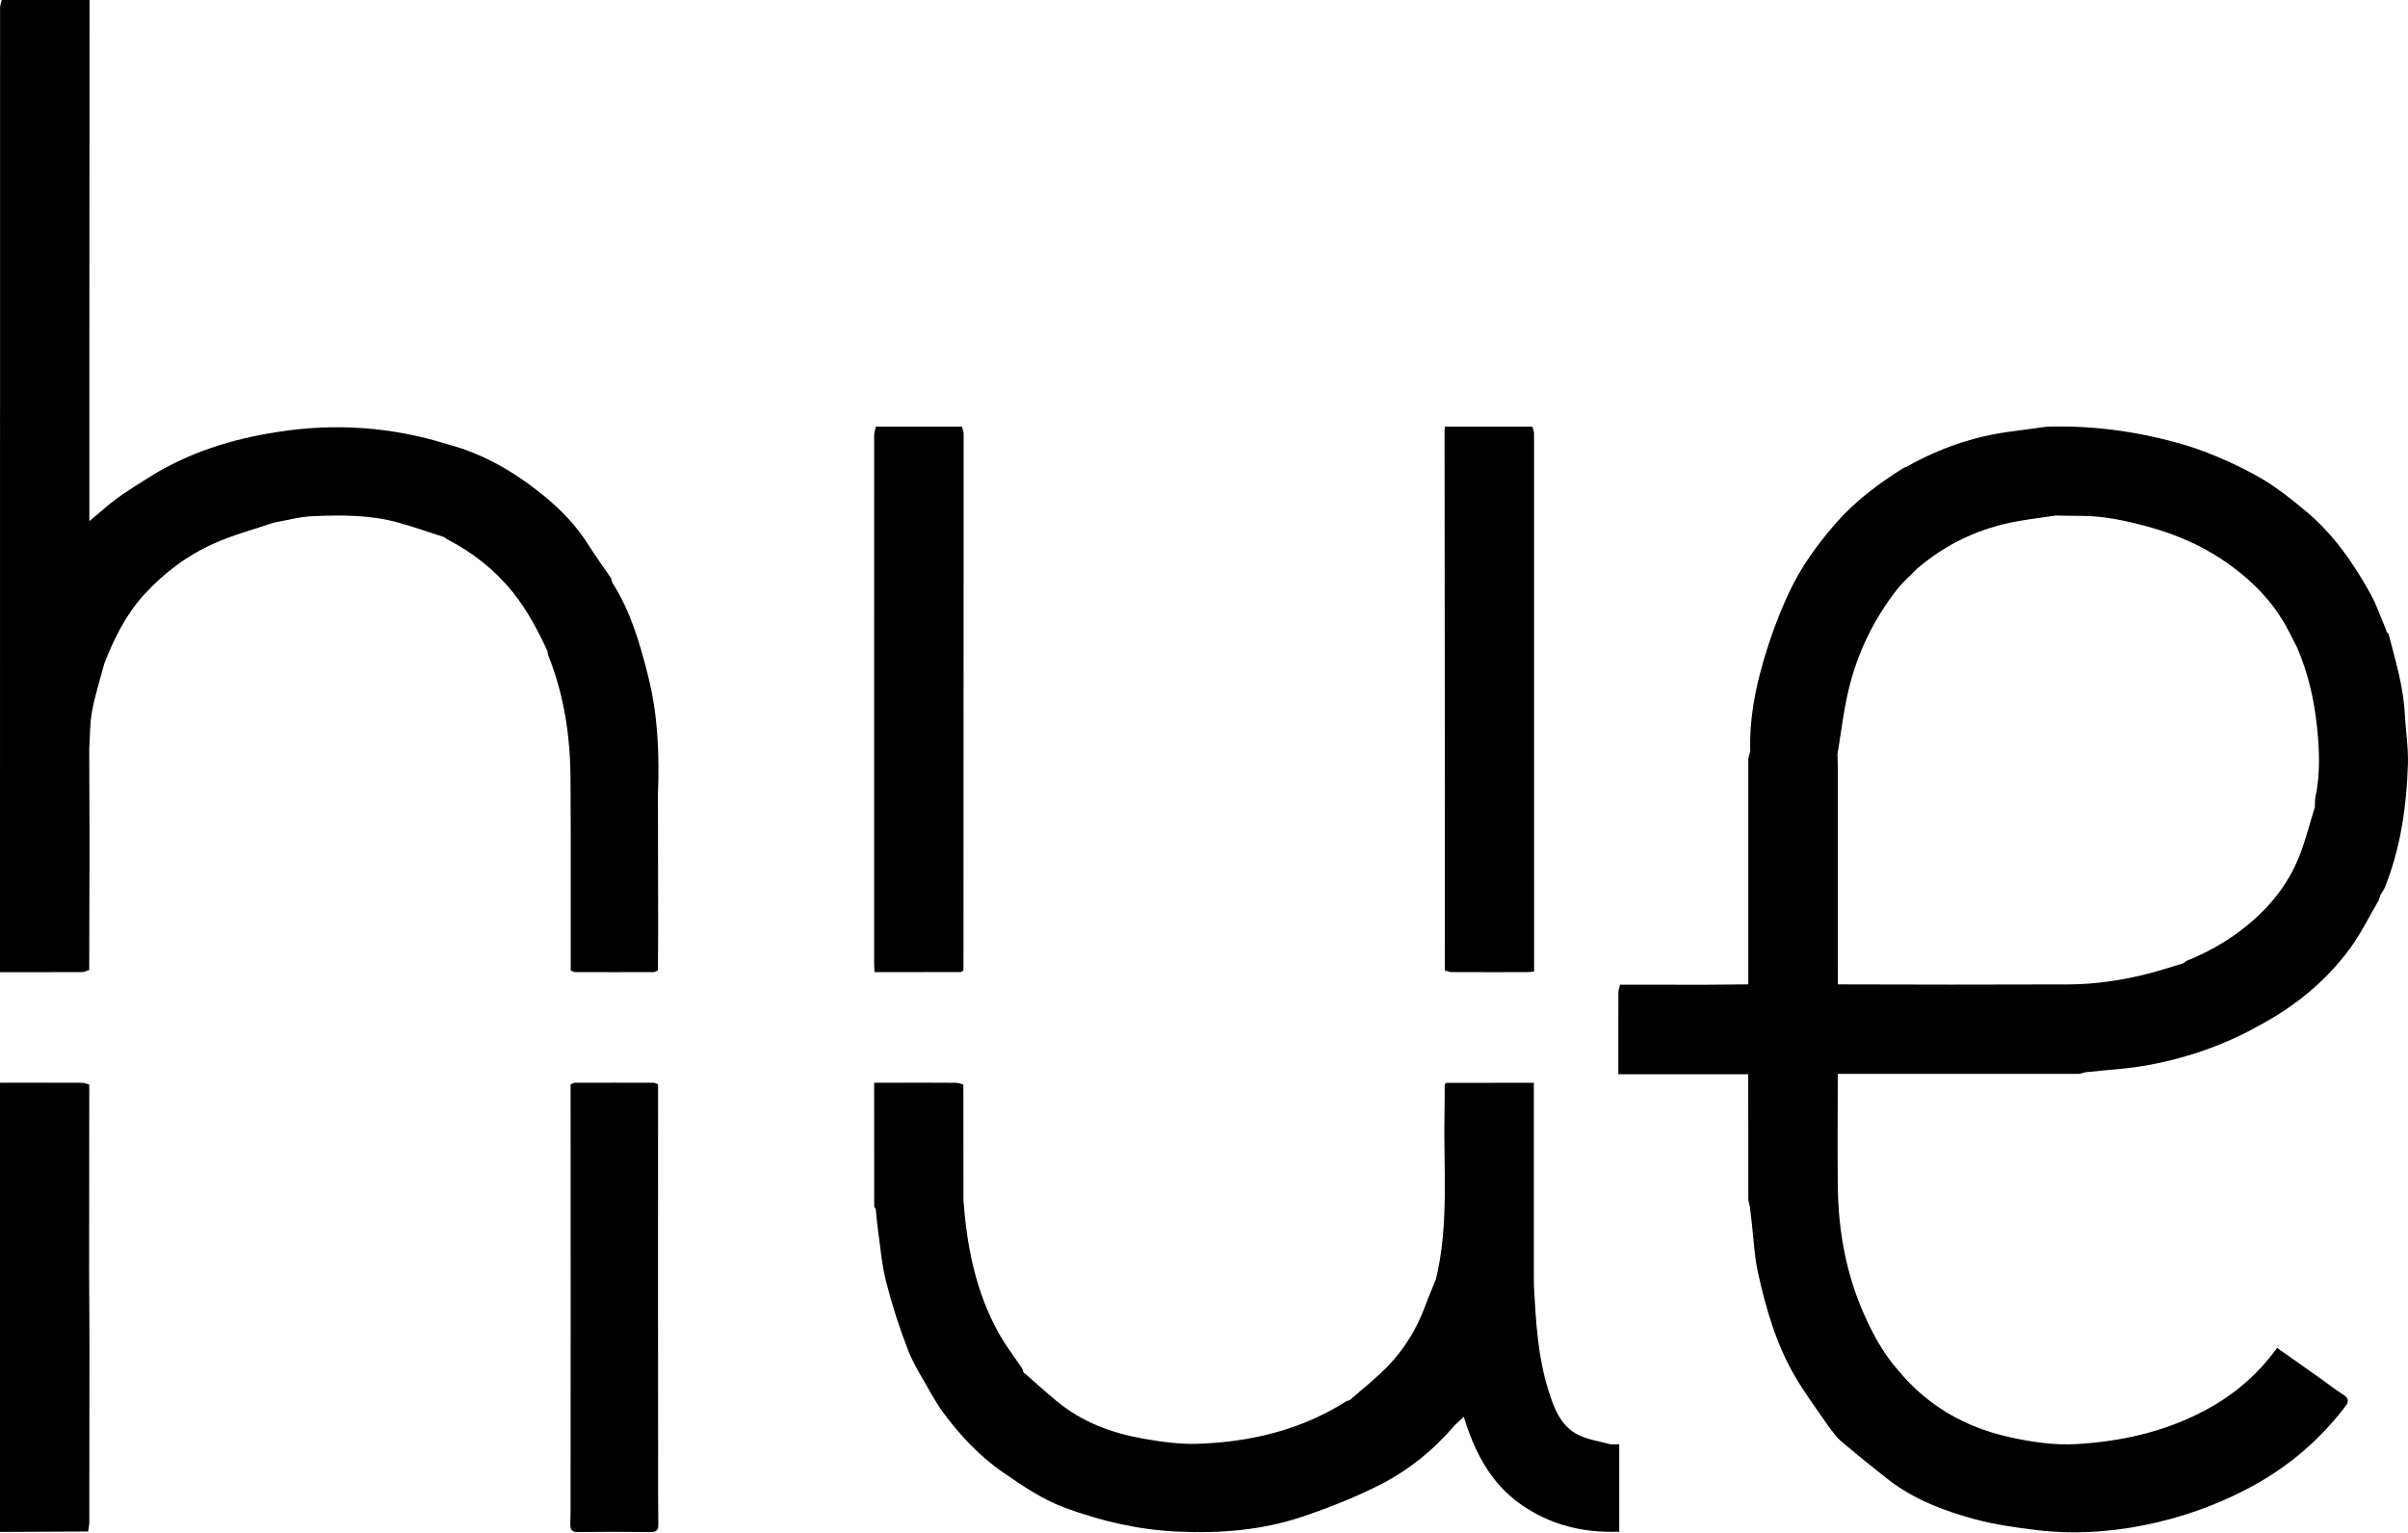
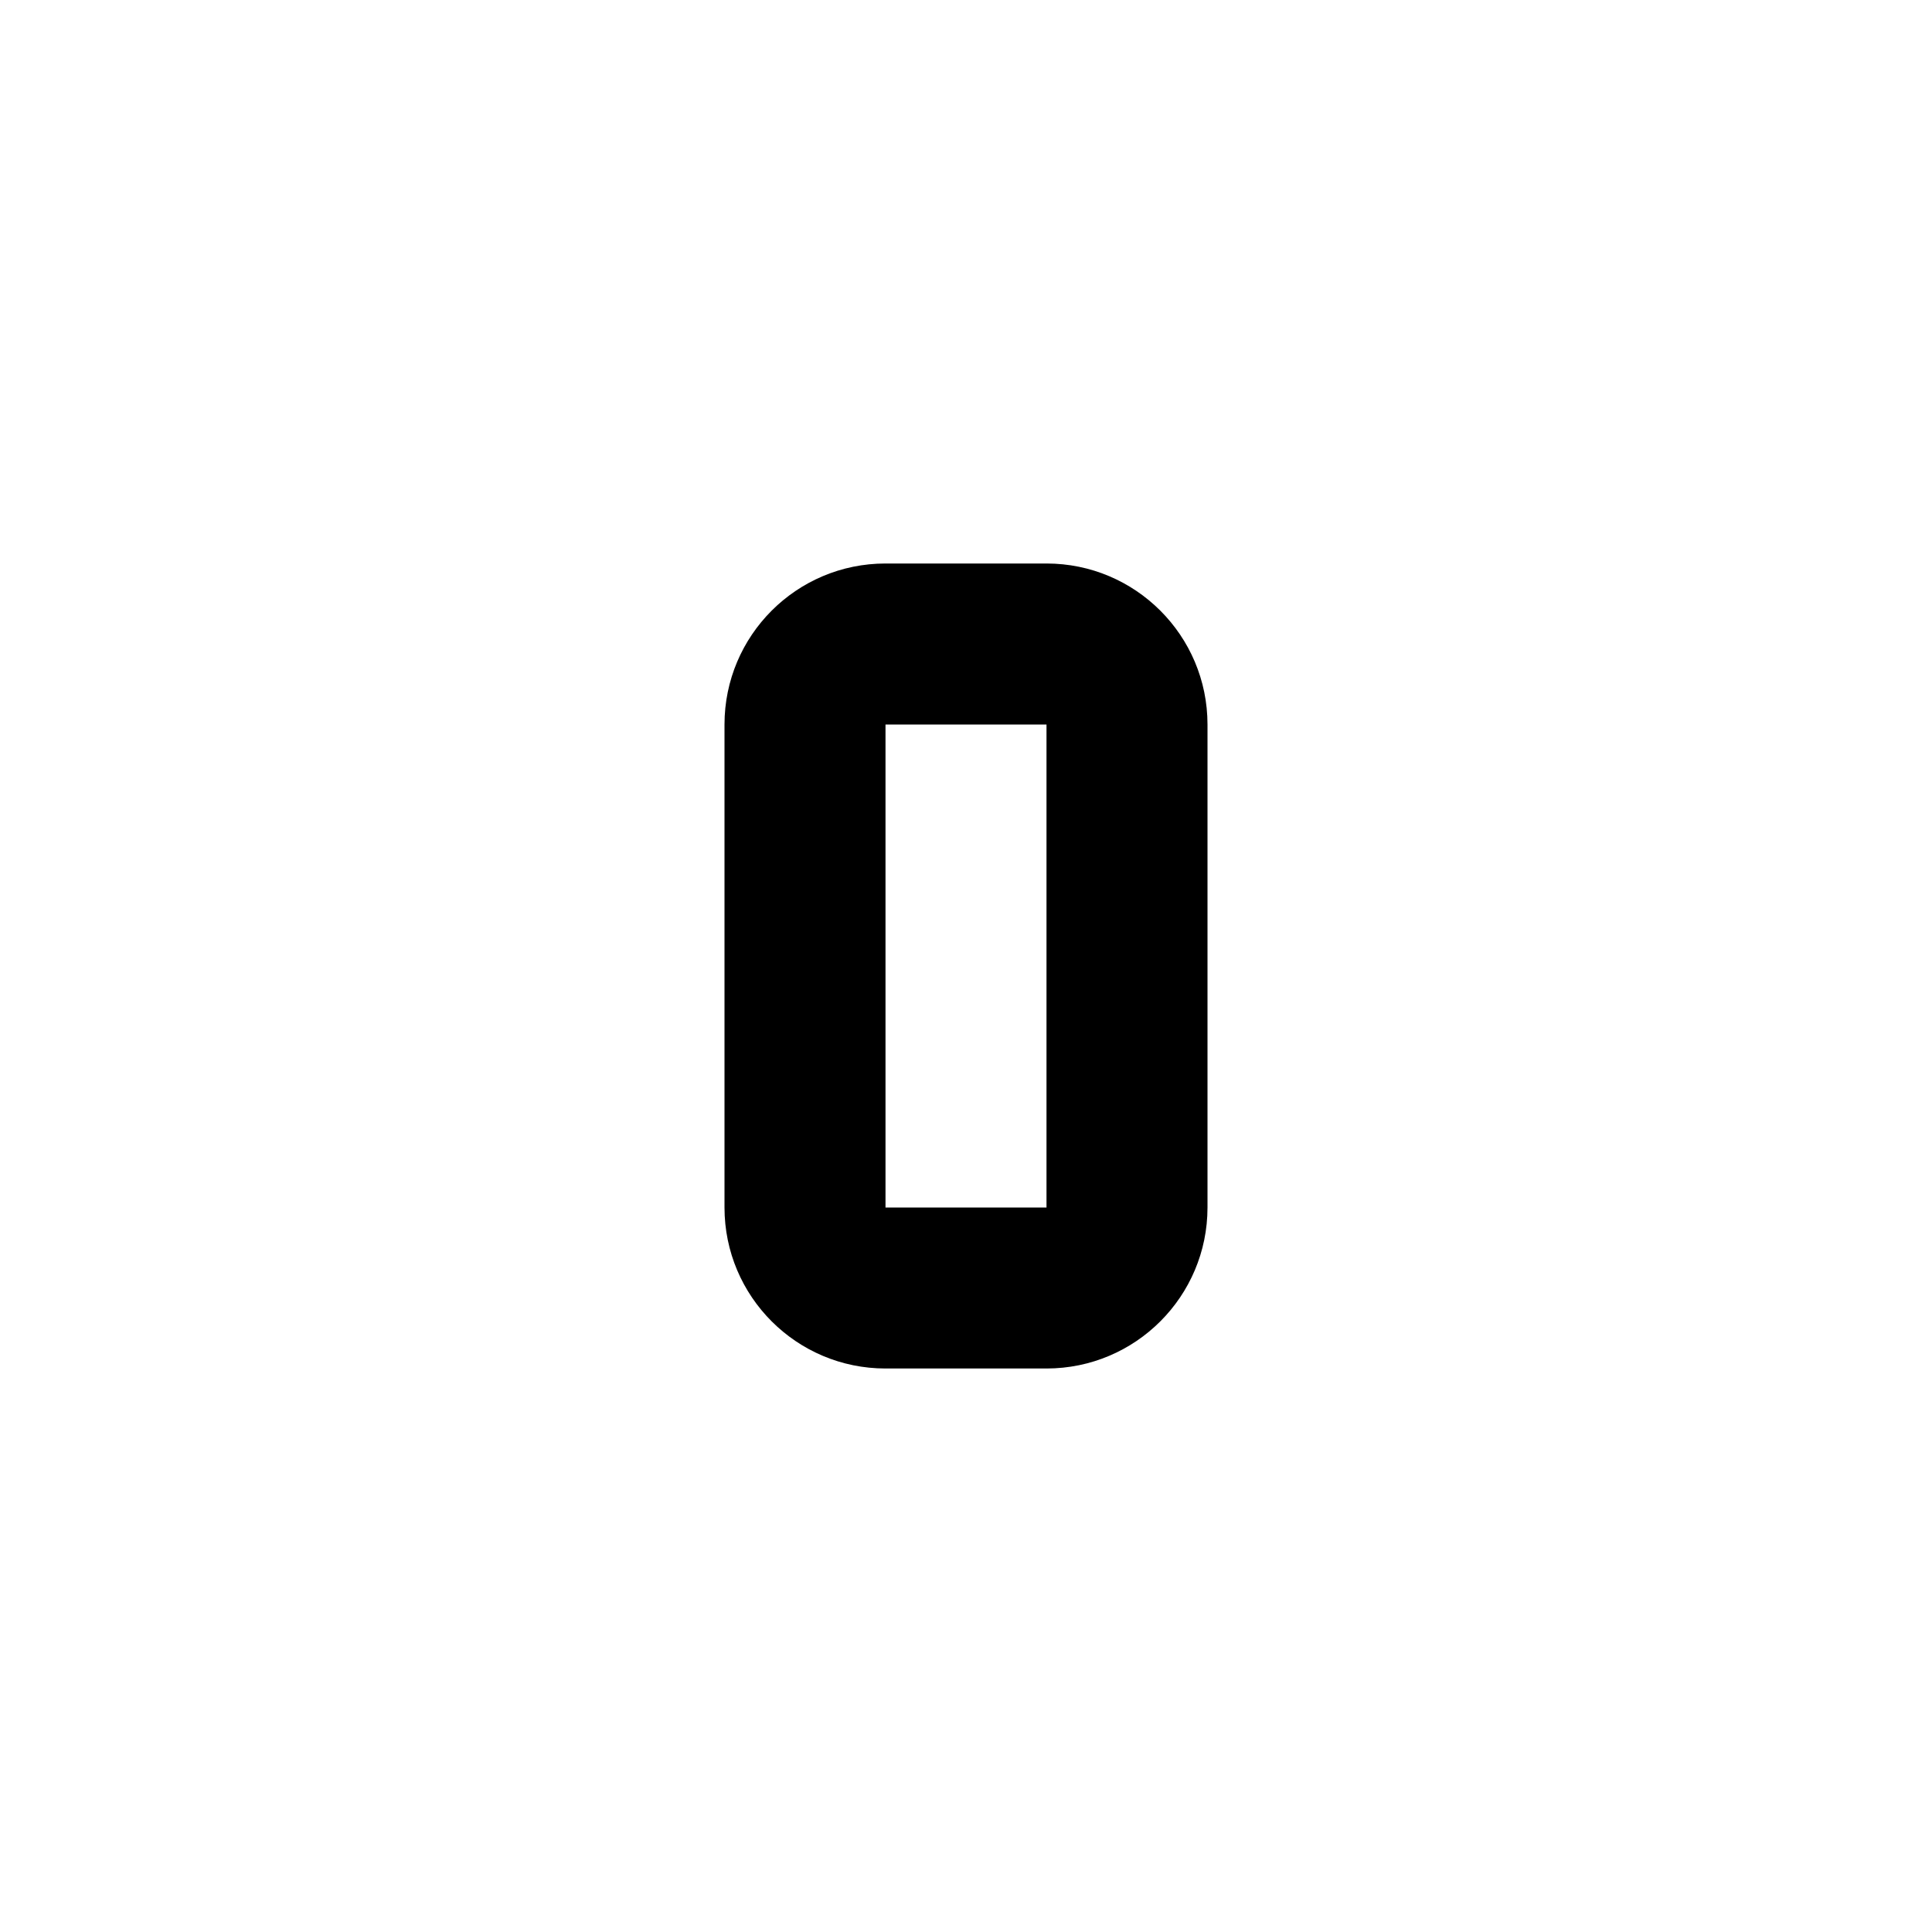
- <svg xmlns="http://www.w3.org/2000/svg" version="1.1" id="Layer_1" x="0px" y="0px" width="1371.707px" height="873.136px" viewBox="0 0 1371.707 873.136" enable-background="new 0 0 1371.707 873.136" xml:space="preserve">
-   <g>
-     <path d="M916.981,822.846c-6.434-1.745-13.407-2.657-19.062-5.856c-9.285-5.253-12.885-15.223-15.899-24.851   c-6.03-19.263-7.153-39.287-8.213-59.283c-0.02-2.36-0.039-4.719-0.059-7.079c0-36.174,0-72.348,0-108.801   c-16.867,0-33.293-0.005-49.72,0.035c-0.348,0.001-0.695,0.532-1.042,0.815c-0.037,5.158-0.009,10.318-0.122,15.474   c-0.702,31.898,2.737,64.008-4.878,95.553c-2.026,5.03-4.183,10.013-6.053,15.101c-4.829,13.136-11.97,24.912-21.712,34.859   c-6.674,6.815-14.254,12.743-21.427,19.068c2.617,0.652,5.232,1.304,7.849,1.936c1.745,0.421,3.491,0.833,5.24,1.229   c-1.749-0.396-3.495-0.808-5.24-1.229c-2.617-0.632-5.232-1.284-7.849-1.936c-0.628,0.184-1.339,0.235-1.869,0.571   c-25.902,16.414-54.654,23.25-84.847,24.229c-10.235,0.332-20.659-1.167-30.803-2.937c-17.996-3.141-34.865-9.439-49.181-21.26   c-6.504-5.371-12.746-11.059-19.108-16.604c-0.273-0.758-0.407-1.608-0.839-2.26c-4.344-6.552-9.199-12.812-13.033-19.646   c-13.258-23.631-18.337-49.533-20.291-76.223c-0.226-1.655-0.581-3.308-0.757-4.963c0.176,1.655,0.532,3.309,0.758,4.964   c-0.012-21.916-0.024-43.833-0.035-65.752c-1.44-0.357-2.877-1.016-4.319-1.027c-10.821-0.088-21.642-0.049-32.464-0.05   c-4.596,0-9.193,0-14.053,0c0,23.906-0.006,47.188,0.038,70.471c0.001,0.512,0.576,1.023,0.884,1.534   c0.343,3.438,0.564,6.893,1.054,10.31c1.487,10.374,2.271,20.937,4.831,31.047c3.344,13.209,7.568,26.27,12.485,38.98   c3.226,8.34,8.347,15.946,12.619,23.879c2.274,3.665,4.318,7.497,6.863,10.961c9.763,13.286,20.771,25.266,34.499,34.748   c11.291,7.799,22.575,15.555,35.492,20.297c20.427,7.499,41.403,12.451,63.309,13.522c24.497,1.197,48.624-0.635,71.871-8.473   c14.855-5.008,29.584-10.82,43.576-17.852c16.682-8.383,31.194-20.105,43.39-34.445c1.534-1.424,3.068-2.848,4.965-4.609   c6.076,19.669,14.967,37.433,32.137,49.626c16.947,12.034,35.951,16.647,56.432,15.844c0-17.11,0-33.324,0-49.857   C920.272,822.908,918.522,823.264,916.981,822.846z M527.337,656.973c6.849-2.288,13.666-4.677,20.506-6.993   c0.025,9.051-0.006,18.103,0.116,27.152c-0.122-9.049-0.092-18.101-0.117-27.151C541.003,652.295,534.186,654.685,527.337,656.973z   " />
-     <path d="M1369.885,406.828c-0.781-15.565-5.309-30.343-9.147-45.271c-4.768,0.606-9.553,1.107-14.308,1.78   c4.755-0.672,9.54-1.174,14.308-1.78c-0.37-0.467-0.74-0.931-1.111-1.396c-0.271-0.777-0.541-1.554-0.812-2.331   c-2.832-6.585-5.126-13.47-8.599-19.697c-9.664-17.335-20.74-33.421-36.28-46.502c-9.288-7.819-18.698-15.268-29.241-20.975   c-14.117-7.641-28.89-14.092-44.441-18.366c-24.32-6.684-49.095-9.987-74.36-9.141l0,0c-6.948,0.935-13.892,1.893-20.844,2.8   c-21.02,2.744-40.626,9.64-59.039,20.058c-0.587,0.223-1.233,0.353-1.754,0.681c-14.256,8.984-27.611,18.877-38.809,31.803   c-10.346,11.942-19.526,24.614-26.162,38.771c-5.958,12.712-10.868,26.057-14.785,39.546c-4.813,16.574-8.042,33.597-7.479,51.063   c-0.07,0.333-0.14,0.667-0.209,1.001c-0.317,1.357-0.91,2.713-0.911,4.07c-0.031,42.652-0.005,85.305,0.013,127.957   c-8.354,0.073-16.707,0.146-25.061,0.218c-15.998-0.015-31.996-0.03-47.995-0.045c-0.327,1.479-0.93,2.957-0.939,4.438   c-0.075,12.471-0.041,24.943-0.04,37.415c0,2.925,0,5.85,0,9.201c25.021,0,49.375,0,73.995,0c0,23.877-0.02,47.302,0.042,70.728   c0.004,1.655,0.611,3.309,0.937,4.963c0.382,3.343,0.764,6.686,1.146,10.028c1.061,8.962,1.403,18.083,3.328,26.856   c4.593,20.931,10.537,41.543,21.528,60.158c5.757,9.749,12.624,18.843,18.99,28.23c2.224,2.671,4.122,5.724,6.731,7.94   c8.576,7.282,17.339,14.35,26.161,21.335c14.885,11.785,32.321,18.43,50.308,23.312c11.404,3.095,23.279,4.709,35.045,6.155   c20.186,2.481,40.29,1.312,60.283-2.588c22.361-4.362,43.533-11.918,63.466-22.882c20.619-11.34,38.072-26.416,52.294-45.195   c1.986-2.623,1.803-4.545-1.26-6.459c-4.326-2.702-8.327-5.92-12.497-8.875c-8.406-5.955-16.833-11.88-25.245-17.813   c-11.536,16.069-26.05,27.938-43.059,36.662c-22.265,11.42-46.237,16.685-71.063,18.151c-12.931,0.764-25.685-1.166-38.301-3.956   c-25.373-5.611-46.738-17.901-63.401-38.032c-0.918,0.314-2.114,0.363-2.711,0.985c0.597-0.623,1.793-0.671,2.708-0.987   c-8.575-9.748-14.631-20.924-19.815-32.8c-10.009-22.932-14.278-46.903-14.585-71.736c-0.105-8.475-0.085-16.952-0.122-25.428   c0.035-12.995,0.071-25.99,0.107-38.986c45.667,0.01,91.335,0.028,137.002-0.01c1.326-0.001,2.652-0.591,3.978-0.906   c12.257-1.356,24.659-1.948,36.74-4.236c22.22-4.209,43.438-11.644,63.192-22.89c-1.169-1.296-2.206-2.798-3.375-4.095   c1.168,1.296,2.206,2.799,3.375,4.095c19.98-10.779,37.219-24.947,50.696-43.182c6.334-8.571,11.032-18.351,16.472-27.583   c0.244-0.689,0.488-1.379,0.733-2.068c0.125-0.307,0.201-0.627,0.228-0.958c0.895-1.512,2.012-2.936,2.652-4.549   c8.927-22.5,12.335-46.103,13.083-70.081C1371.967,425.925,1370.364,416.373,1369.885,406.828z M972.845,610.761   C972.845,610.761,972.845,610.761,972.845,610.761c3.882,0,7.764,0,11.736,0C980.609,610.761,976.727,610.761,972.845,610.761z    M1318.664,459.793c-2.812,9.074-5.153,18.328-8.536,27.184c-6.735,17.633-18.475,31.568-33.395,42.972   c-9.518,7.276-19.879,12.994-30.965,17.466c-0.727,0.293-1.307,0.953-1.955,1.442c0,0,0,0,0,0   c-7.204,2.124-14.34,4.521-21.625,6.316c-14.583,3.594-29.394,5.722-44.456,5.75c-22.285,0.041-44.57,0.073-66.855,0.109   c0.557,2.492,0.842,5.113,1.396,7.606c-0.554-2.493-0.839-5.114-1.396-7.606c-21.311-0.042-42.622-0.084-63.933-0.126   c-0.444,0.474-0.901,0.938-1.36,1.401c0.459-0.463,0.915-0.928,1.36-1.401c-0.015-41.507-0.027-83.015-0.054-124.522   c-0.001-2.154-0.124-4.308-0.191-6.462c0,0,0,0,0,0c2.042-12.222,3.412-24.605,6.275-36.632c5.02-21.086,14.292-40.37,27.71-57.477   c3.358-4.281,7.573-7.889,11.395-11.806c16.579-14.222,35.667-23.171,57.143-26.98c7.217-1.28,14.5-2.191,21.753-3.271   c-2.703-0.521-4.11-1.724-4.76-3.604c0.651,1.88,2.058,3.083,4.761,3.604c4.823,0.067,9.645,0.197,14.468,0.188   c12.832-0.025,25.222,2.694,37.517,5.98c17.609,4.707,33.993,12.099,48.67,22.974c12.238,9.068,22.697,19.85,30.227,33.226   c2.354,4.182,4.453,8.509,6.665,12.769c-0.001,0-0.001,0-0.002,0c6.003,13.959,9.507,28.632,11.169,43.631   c1.541,13.899,2.213,27.916-0.717,41.814C1318.6,456.099,1318.754,457.971,1318.664,459.793c-0.381,2.555,0.543,4.208,2.071,5.607   C1319.208,464.001,1318.283,462.348,1318.664,459.793z" />
-     <path d="M348.781,331.936c-0.269-0.904-0.336-1.944-0.838-2.692c-4.199-6.246-8.701-12.299-12.684-18.678   c-6.879-11.016-15.811-20.248-25.731-28.304c-16.231-13.18-34.082-23.718-54.571-29.104c-31.801-9.97-64.159-12.207-97.054-6.997   c-25.897,3.995-50.48,11.711-72.848,25.708c-6.036,3.921-12.258,7.591-18.058,11.837c-5.473,4.007-10.503,8.618-16.089,13.264   c0-37.447-0.01-74.259,0.002-111.071C50.931,123.933,50.965,61.966,50.994,0C34.329,0,17.665,0,1,0C0.667,1.5,0.042,3,0.041,4.5   C-0.002,187.643,0,370.787,0,553.931c15.565,0.005,31.131,0.042,46.696-0.036c1.376-0.007,2.748-0.76,4.123-1.167   c0.059-22.963,0.158-45.926,0.164-68.889c0.005-18.966-0.102-37.933-0.159-56.899c0.485-7.249,0.307-14.62,1.622-21.716   c1.696-9.154,4.586-18.086,6.963-27.116c5.573-14.288,12.245-27.823,22.77-39.38c11.349-12.463,24.578-22.292,39.767-29.086   c10.919-4.884,22.645-7.962,34.012-11.846c0.002-3.824-0.001-7.647-0.003-11.471c-0.005-7.647-0.008-15.294,0.025-22.941   c-0.033,7.647-0.03,15.294-0.025,22.941c0.002,3.824,0.005,7.647,0.004,11.471c7.335-1.278,14.635-3.353,22.012-3.672   c16.12-0.696,32.34-0.824,48.108,3.429c9.059,2.443,17.918,5.63,26.866,8.481c0.649,0.443,1.26,0.957,1.952,1.318   c14.317,7.461,26.773,17.156,36.98,29.788c8.353,10.338,14.484,21.9,19.981,33.879c0.146,0.81,0.16,1.674,0.46,2.424   c9.187,22.973,12.679,46.945,12.669,71.547c-0.004,10.971,0.091,21.941,0.141,32.912c-0.005,25.02-0.009,50.039-0.014,75.059   c0.811,0.327,1.62,0.935,2.432,0.938c14.94,0.056,29.879,0.055,44.819-0.003c0.809-0.003,1.616-0.612,2.424-0.938   c0.047-7.135,0.142-14.269,0.135-21.403c-0.027-26.216-0.087-52.431-0.135-78.647c0.903-22.61,0.046-45.08-5.457-67.168   C364.654,366.977,359.324,348.46,348.781,331.936z M1.123,323.969c-0.049-0.829-0.143-1.659-0.143-2.488   C0.98,322.31,1.073,323.139,1.123,323.969C1.123,323.969,1.123,323.969,1.123,323.969c0.009,17.671,0.018,35.342,0.027,53.013   c0,0,0,0,0,0C1.141,359.311,1.132,341.64,1.123,323.969z" />
-     <path d="M823.042,552.999c1.329,0.312,2.657,0.888,3.987,0.894c14.318,0.066,28.638,0.051,42.956,0.027   c1.258-0.002,2.515-0.221,3.91-0.352c0-1.201,0-2.024,0-2.848c0.004-101.231,0.013-202.462-0.028-303.693   c-0.001-1.312-0.625-2.625-0.957-3.937c-16.576,0-33.152,0-49.785,0c-0.121,1.182-0.246,1.828-0.245,2.475   c0.059,67.439,0.127,134.877,0.195,202.316C823.063,482.92,823.052,517.96,823.042,552.999z M864.29,461.272   c2.801-0.048,5.606,0.446,8.423,0.673c0.056-1.996,0.162-3.991,0.162-5.987c0,1.996-0.106,3.991-0.162,5.987   C869.896,461.718,867.091,461.224,864.29,461.272c-0.623,0.011-1.245,0.048-1.867,0.121   C863.045,461.32,863.667,461.282,864.29,461.272z" />
-     <path d="M374.901,838.856c-0.023-33.339-0.046-66.677-0.068-100.015c0.009-40.332,0.019-80.664,0.028-120.996   c-0.836-0.308-1.672-0.883-2.51-0.886c-14.933-0.055-29.865-0.055-44.798-0.001c-0.839,0.003-1.675,0.578-2.512,0.887   c0.013,44.665,0.025,89.33,0.037,133.994c-0.022,31.673-0.044,63.345-0.065,95.018c-0.02,7.144,0.087,14.291-0.115,21.43   c-0.093,3.298,0.712,4.734,4.385,4.683c13.787-0.191,27.581-0.193,41.368-0.001c3.702,0.051,4.418-1.444,4.36-4.708   C374.839,858.462,374.919,848.658,374.901,838.856z" />
-     <path d="M547.397,553.878c0.453-0.001,0.905-0.63,1.358-0.967c0.032-0.498,0.092-0.997,0.092-1.495   c0.043-101.444,0.087-202.888,0.079-304.332c0-1.326-0.646-2.651-0.991-3.977c-16.334,0.004-32.67,0.007-49.004,0.01   c-0.336,1.638-0.966,3.276-0.967,4.914c-0.043,100.257-0.035,200.515-0.02,300.772c0,1.607,0.138,3.214,0.226,5.116   C514.814,553.92,531.106,553.928,547.397,553.878z M499.115,355.983c-0.027-0.979-0.065-1.958-0.098-2.938   C499.05,354.025,499.088,355.004,499.115,355.983C499.115,355.983,499.115,355.983,499.115,355.983z" />
-     <path d="M50.85,617.994c-0.281,0.036-0.558,0.096-0.83,0.177c-0.029,19.904-0.059,39.807-0.088,59.711   c0.029-19.904,0.059-39.807,0.087-59.711C50.292,618.089,50.569,618.03,50.85,617.994c-1.424-0.36-2.847-1.029-4.272-1.035   c-15.526-0.072-31.052-0.039-46.578-0.035c0,76.657,0,153.314,0,229.971c0,8.666,0,17.331,0,25.997   c16.729-0.079,33.458-0.158,50.188-0.237v0c0.237-1.758,0.678-3.515,0.681-5.273c0.062-33.643,0.093-67.285,0.085-100.928   c-0.003-13.486-0.115-26.972-0.177-40.457C50.801,689.995,50.825,653.995,50.85,617.994z M49.993,790.952   c0.059,24.759,0.118,49.516,0.177,74.274C50.111,840.468,50.052,815.71,49.993,790.952c-16.273-0.015-32.546-0.03-48.819-0.046l0,0   C17.447,790.921,33.72,790.937,49.993,790.952c0.079-21.652,0.158-43.304,0.235-64.956c0.002,0,0.145-0.007,0.224-0.011   l-0.222,0.011C50.151,747.648,50.072,769.3,49.993,790.952z" />
-   </g>
+ <svg xmlns="http://www.w3.org/2000/svg" version="1.1" width="24" height="24" viewBox="0 0 24 24">
+   <path fill="#000000" d="M11,7A2,2 0 0,0 9,9V15A2,2 0 0,0 11,17H13A2,2 0 0,0 15,15V9A2,2 0 0,0 13,7H11M11,9H13V15H11V9Z" />
</svg>
